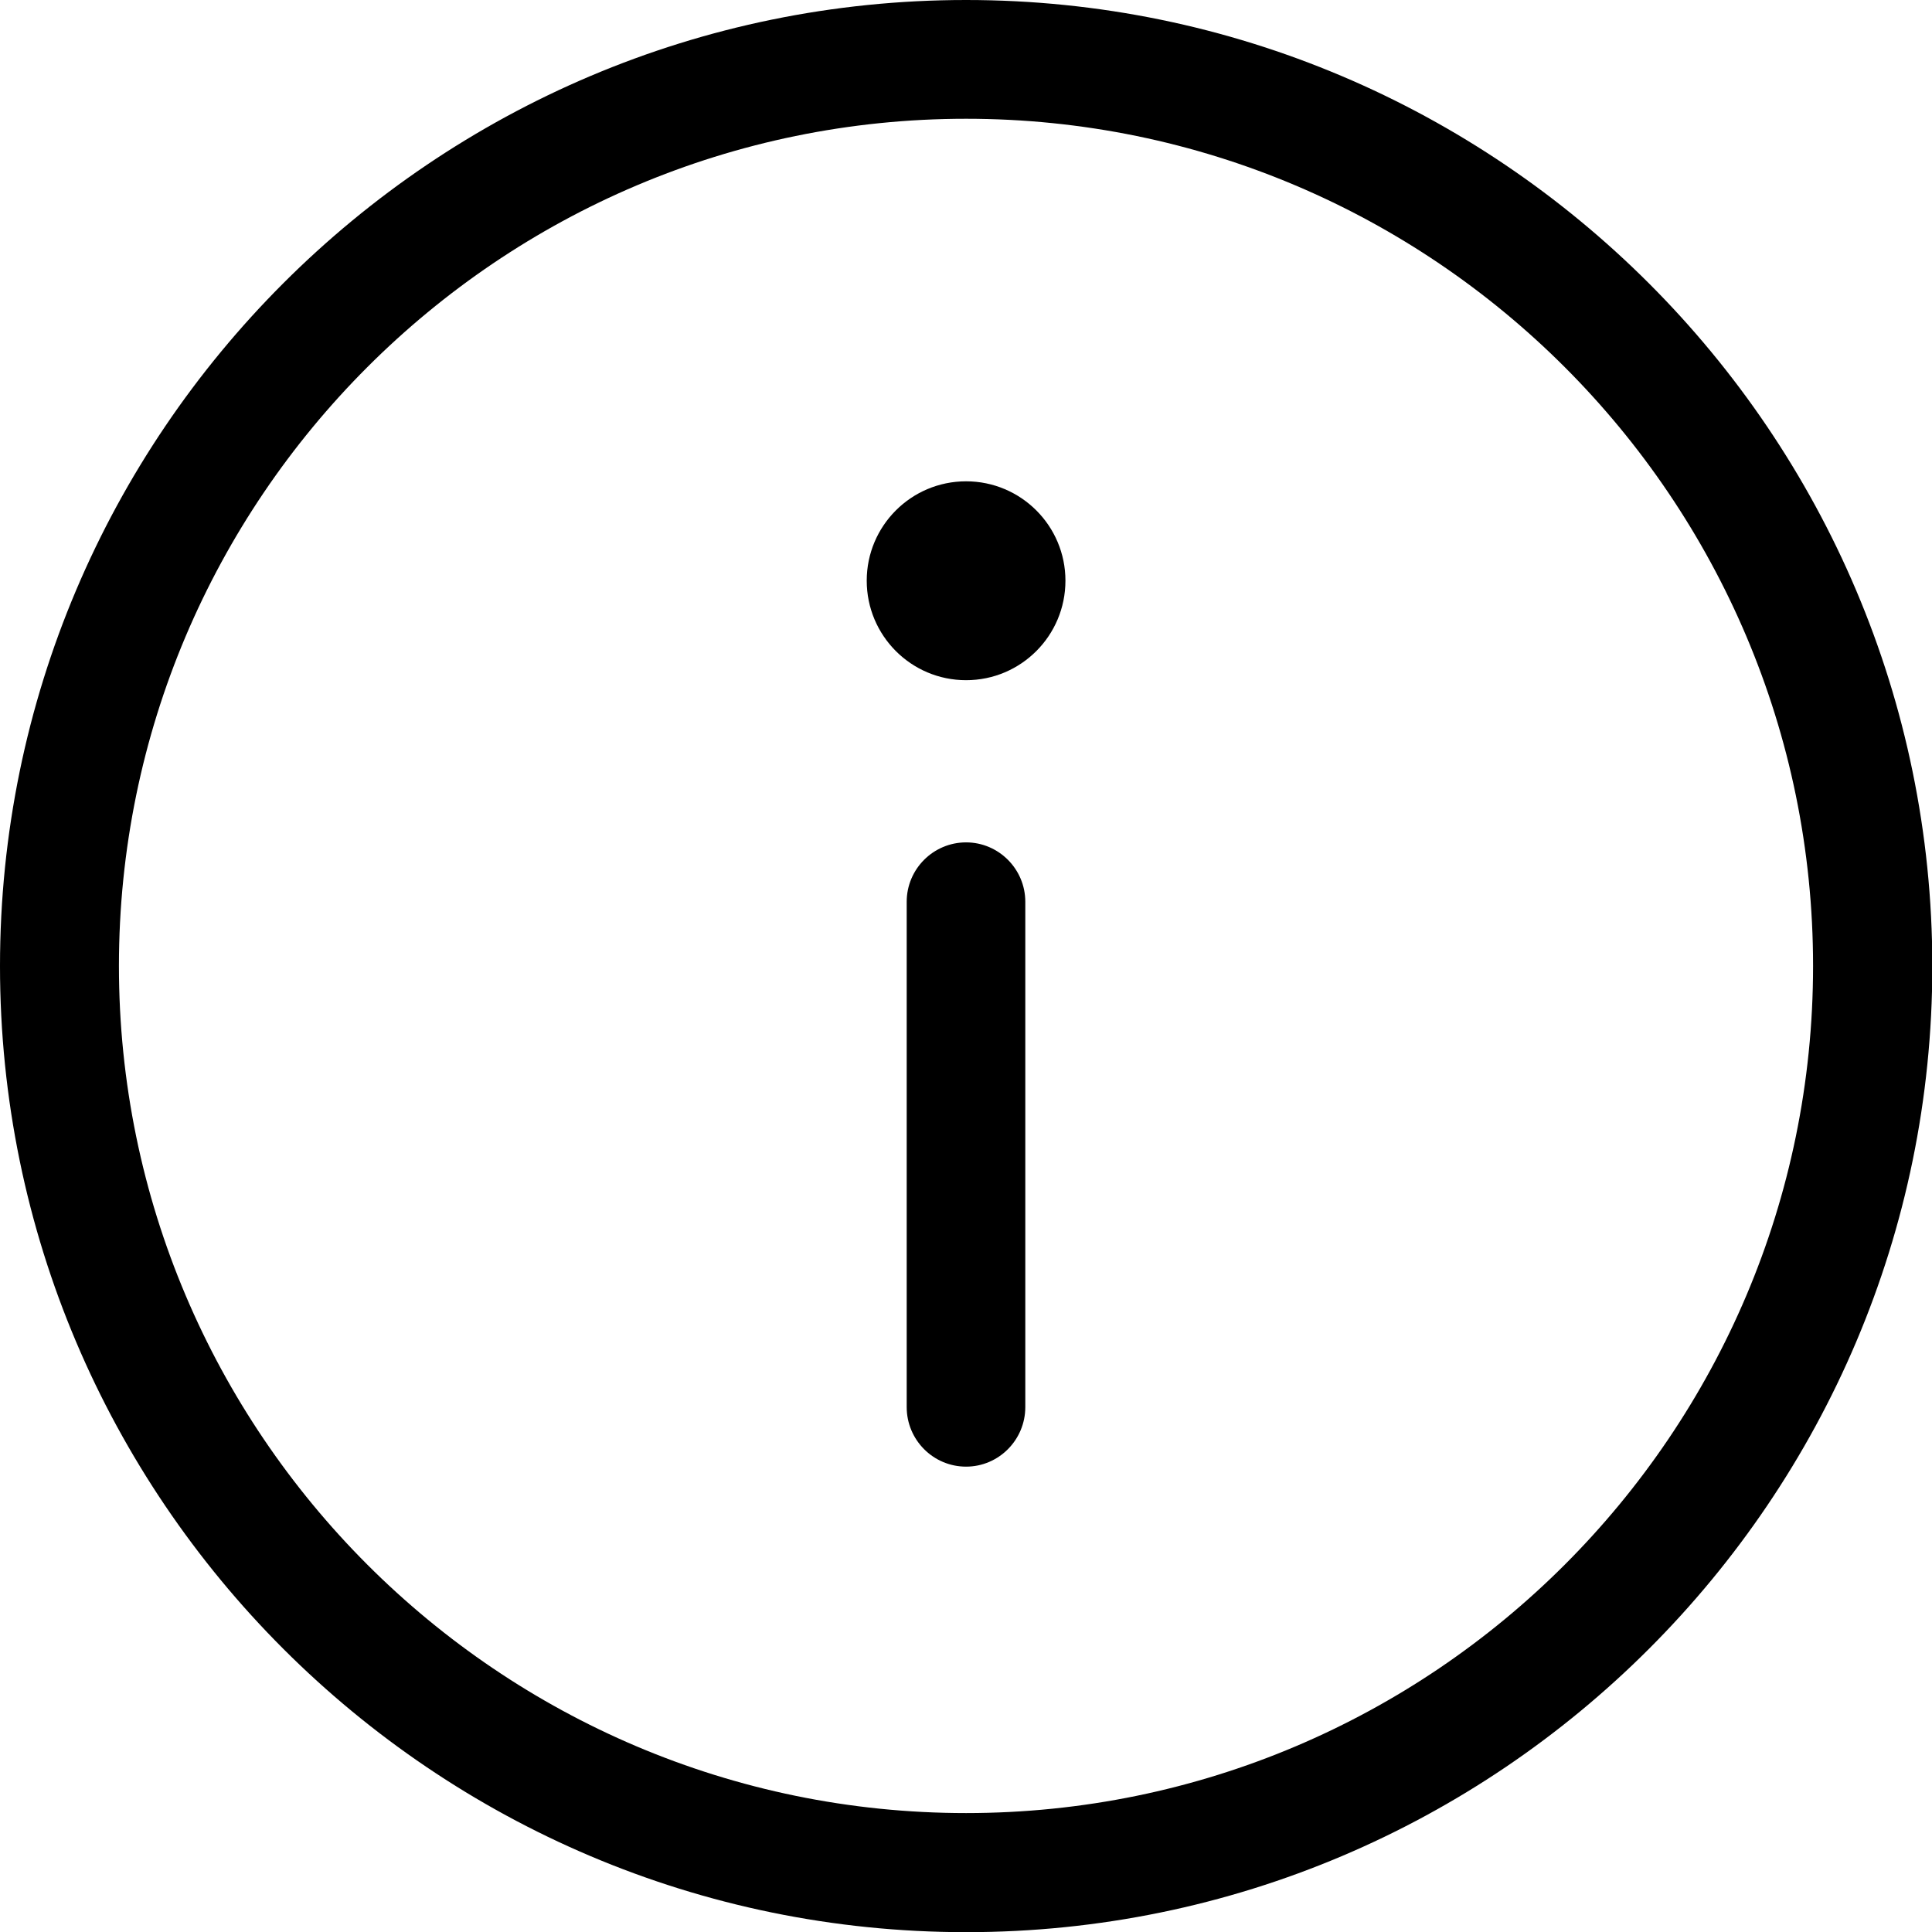
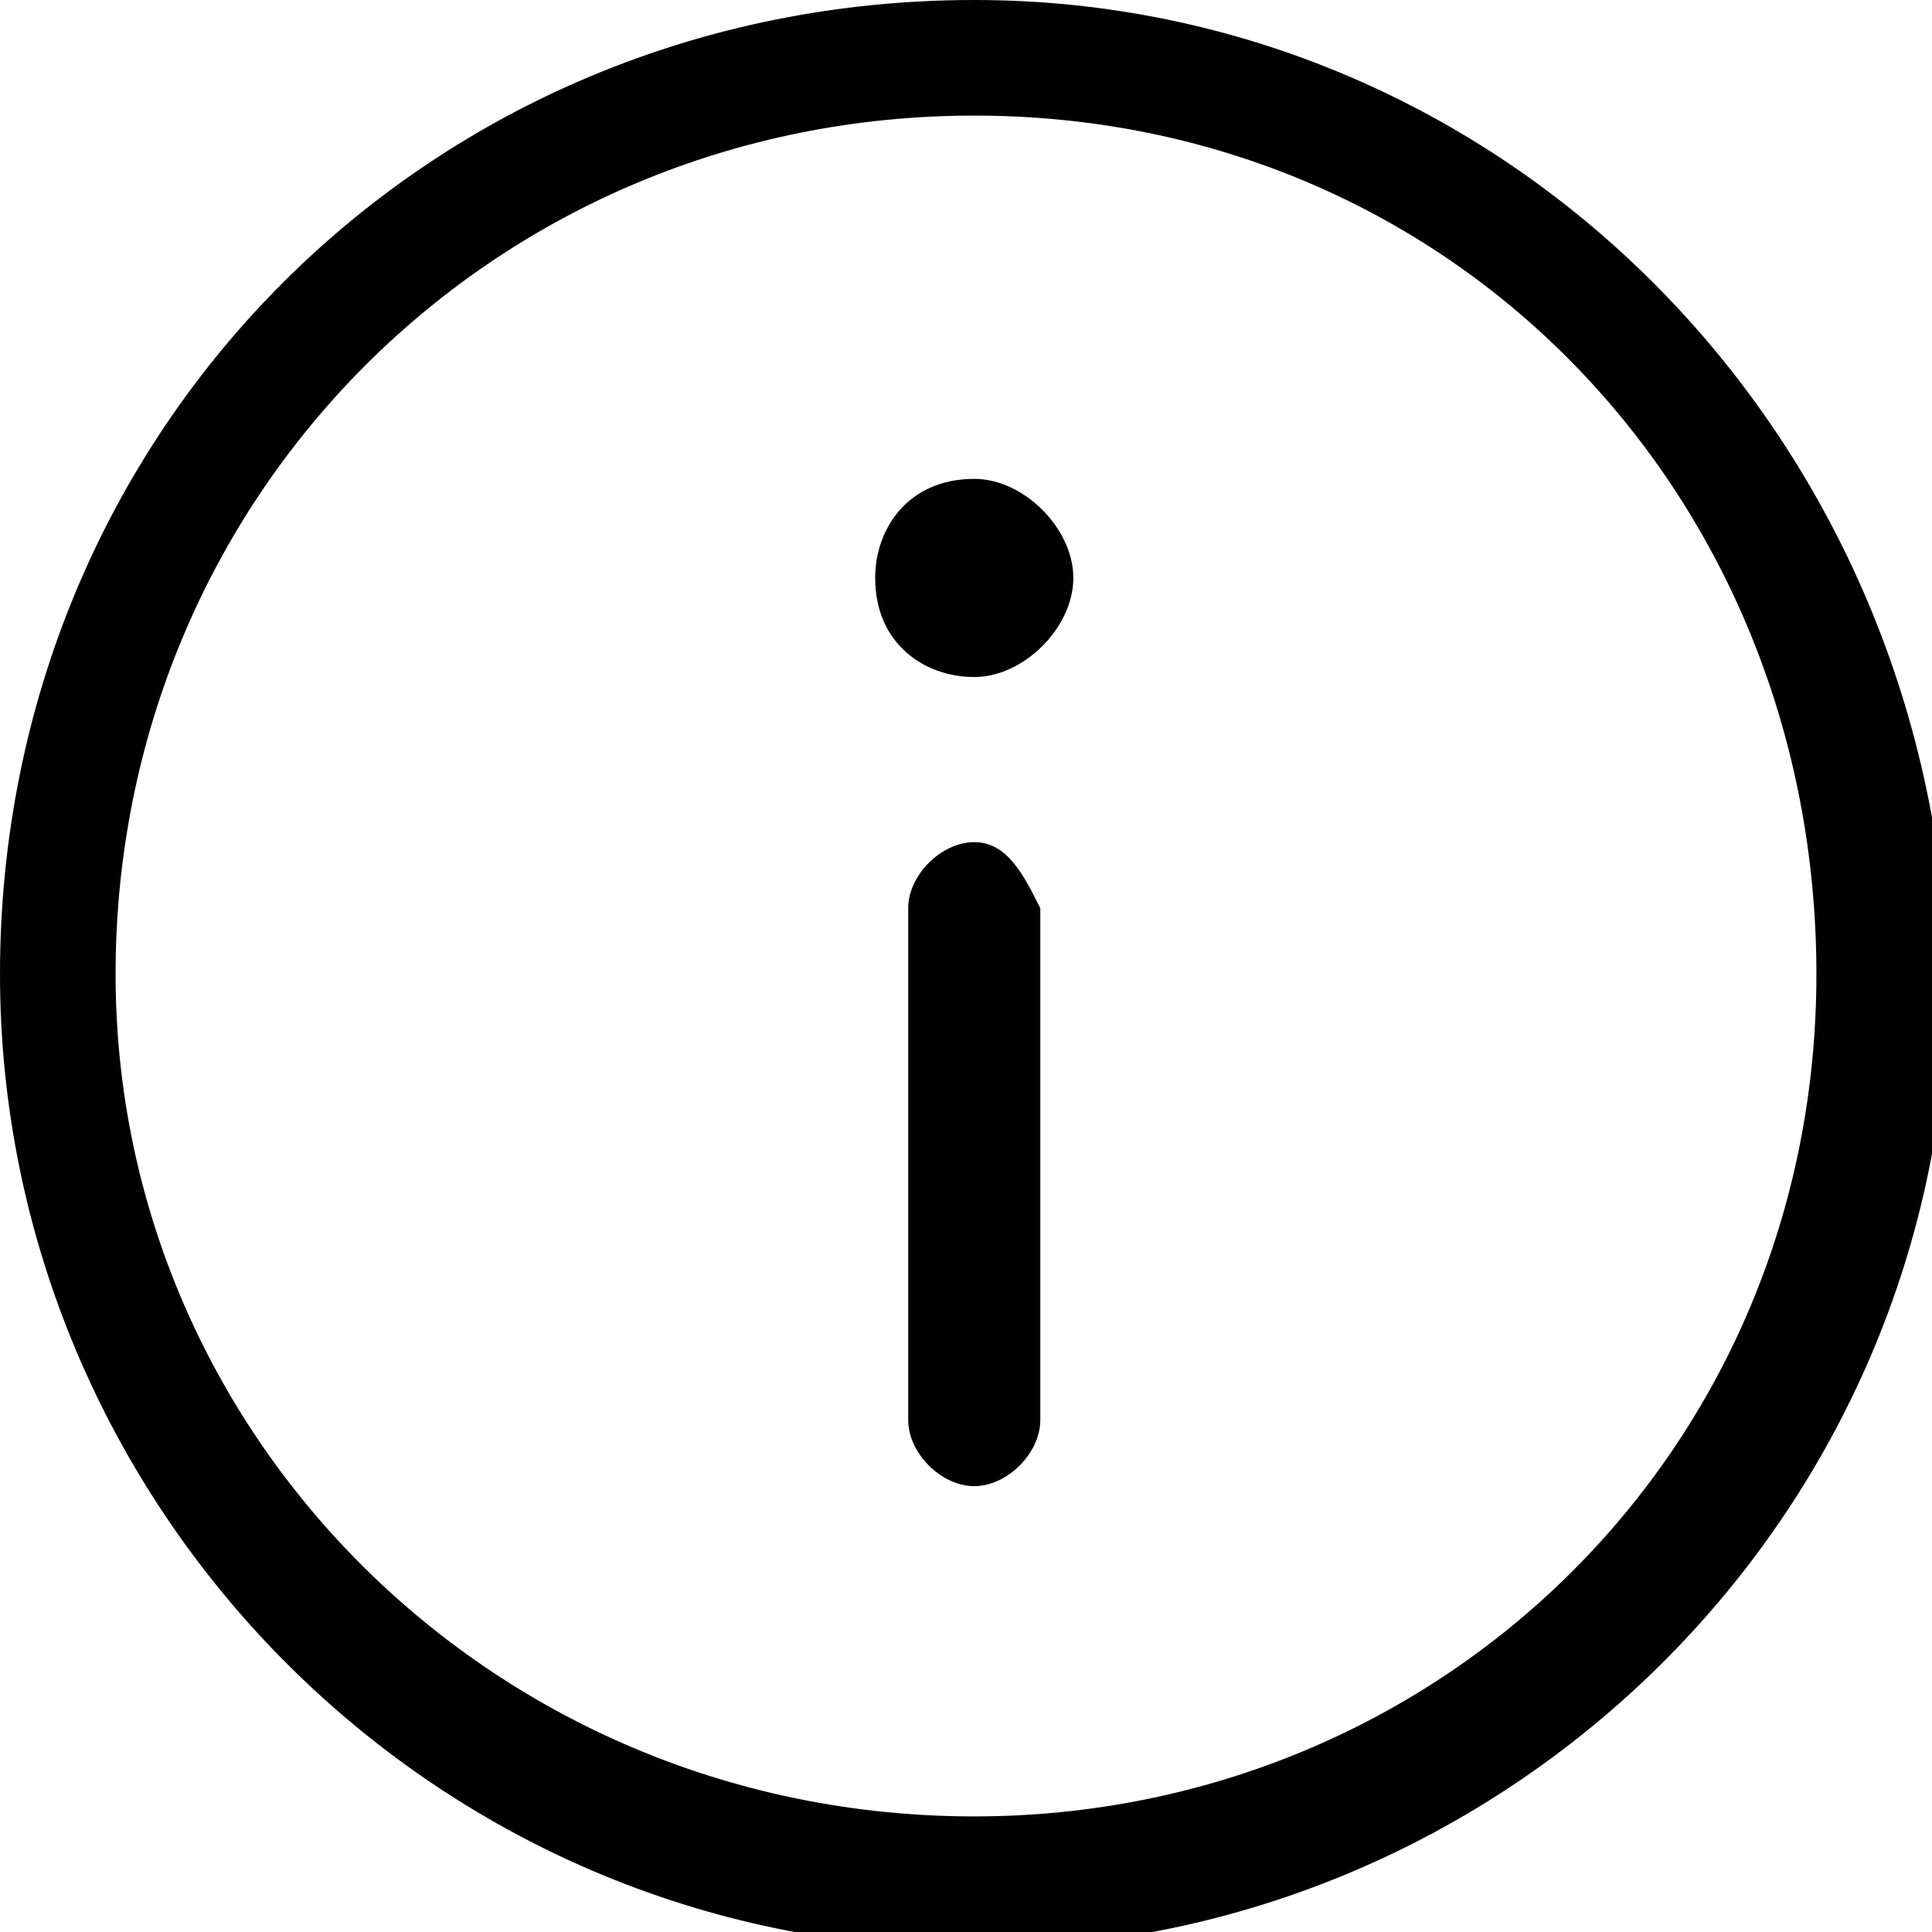
- <svg xmlns="http://www.w3.org/2000/svg" xmlns:xlink="http://www.w3.org/1999/xlink" version="1.1" id="Capa_1" x="0px" y="0px" width="11.745px" height="11.745px" viewBox="0 0 11.745 11.745" enable-background="new 0 0 11.745 11.745" xml:space="preserve">
-   <g>
-     <defs>
-       <rect id="SVGID_1_" width="11.745" height="11.745" />
-     </defs>
-     <clipPath id="SVGID_2_">
-       <use xlink:href="#SVGID_1_" overflow="visible" />
-     </clipPath>
-     <path clip-path="url(#SVGID_2_)" d="M5.873,0C2.635,0,0,2.634,0,5.873c0,3.238,2.635,5.873,5.874,5.873   c3.237,0,5.873-2.635,5.873-5.873C11.746,2.634,9.11,0,5.873,0 M5.873,11.022c-2.84,0-5.15-2.311-5.15-5.15   c0-2.84,2.31-5.15,5.15-5.15c2.84,0,5.149,2.31,5.149,5.15C11.022,8.712,8.713,11.022,5.873,11.022" />
-     <path clip-path="url(#SVGID_2_)" d="M5.873,2.926c0.334,0,0.604,0.271,0.604,0.604c0,0.334-0.27,0.605-0.604,0.605   S5.269,3.864,5.269,3.53C5.269,3.197,5.539,2.926,5.873,2.926" />
-     <path clip-path="url(#SVGID_2_)" d="M5.873,5.121c-0.199,0-0.361,0.162-0.361,0.361v3.072c0,0.2,0.162,0.362,0.361,0.362   c0.198,0,0.36-0.162,0.36-0.362V5.482C6.233,5.283,6.071,5.121,5.873,5.121" />
-   </g>
+ <svg xmlns="http://www.w3.org/2000/svg" version="1.1" id="Capa_1" x="0px" y="0px" viewBox="0 0 11.7 11.7" style="enable-background:new 0 0 11.7 11.7;" xml:space="preserve">
+   <path d="M5.9,0C2.6,0,0,2.6,0,5.9c0,3.2,2.6,5.9,5.9,5.9c3.2,0,5.9-2.6,5.9-5.9C11.7,2.6,9.1,0,5.9,0 M5.9,11C3,11,0.7,8.7,0.7,5.9  C0.7,3,3,0.7,5.9,0.7S11,3,11,5.9S8.7,11,5.9,11" />
+   <path d="M5.9,2.9c0.3,0,0.6,0.3,0.6,0.6c0,0.3-0.3,0.6-0.6,0.6S5.3,3.9,5.3,3.5C5.3,3.2,5.5,2.9,5.9,2.9" />
+   <path d="M5.9,5.1c-0.2,0-0.4,0.2-0.4,0.4v3.1c0,0.2,0.2,0.4,0.4,0.4c0.2,0,0.4-0.2,0.4-0.4V5.5C6.2,5.3,6.1,5.1,5.9,5.1" />
</svg>
